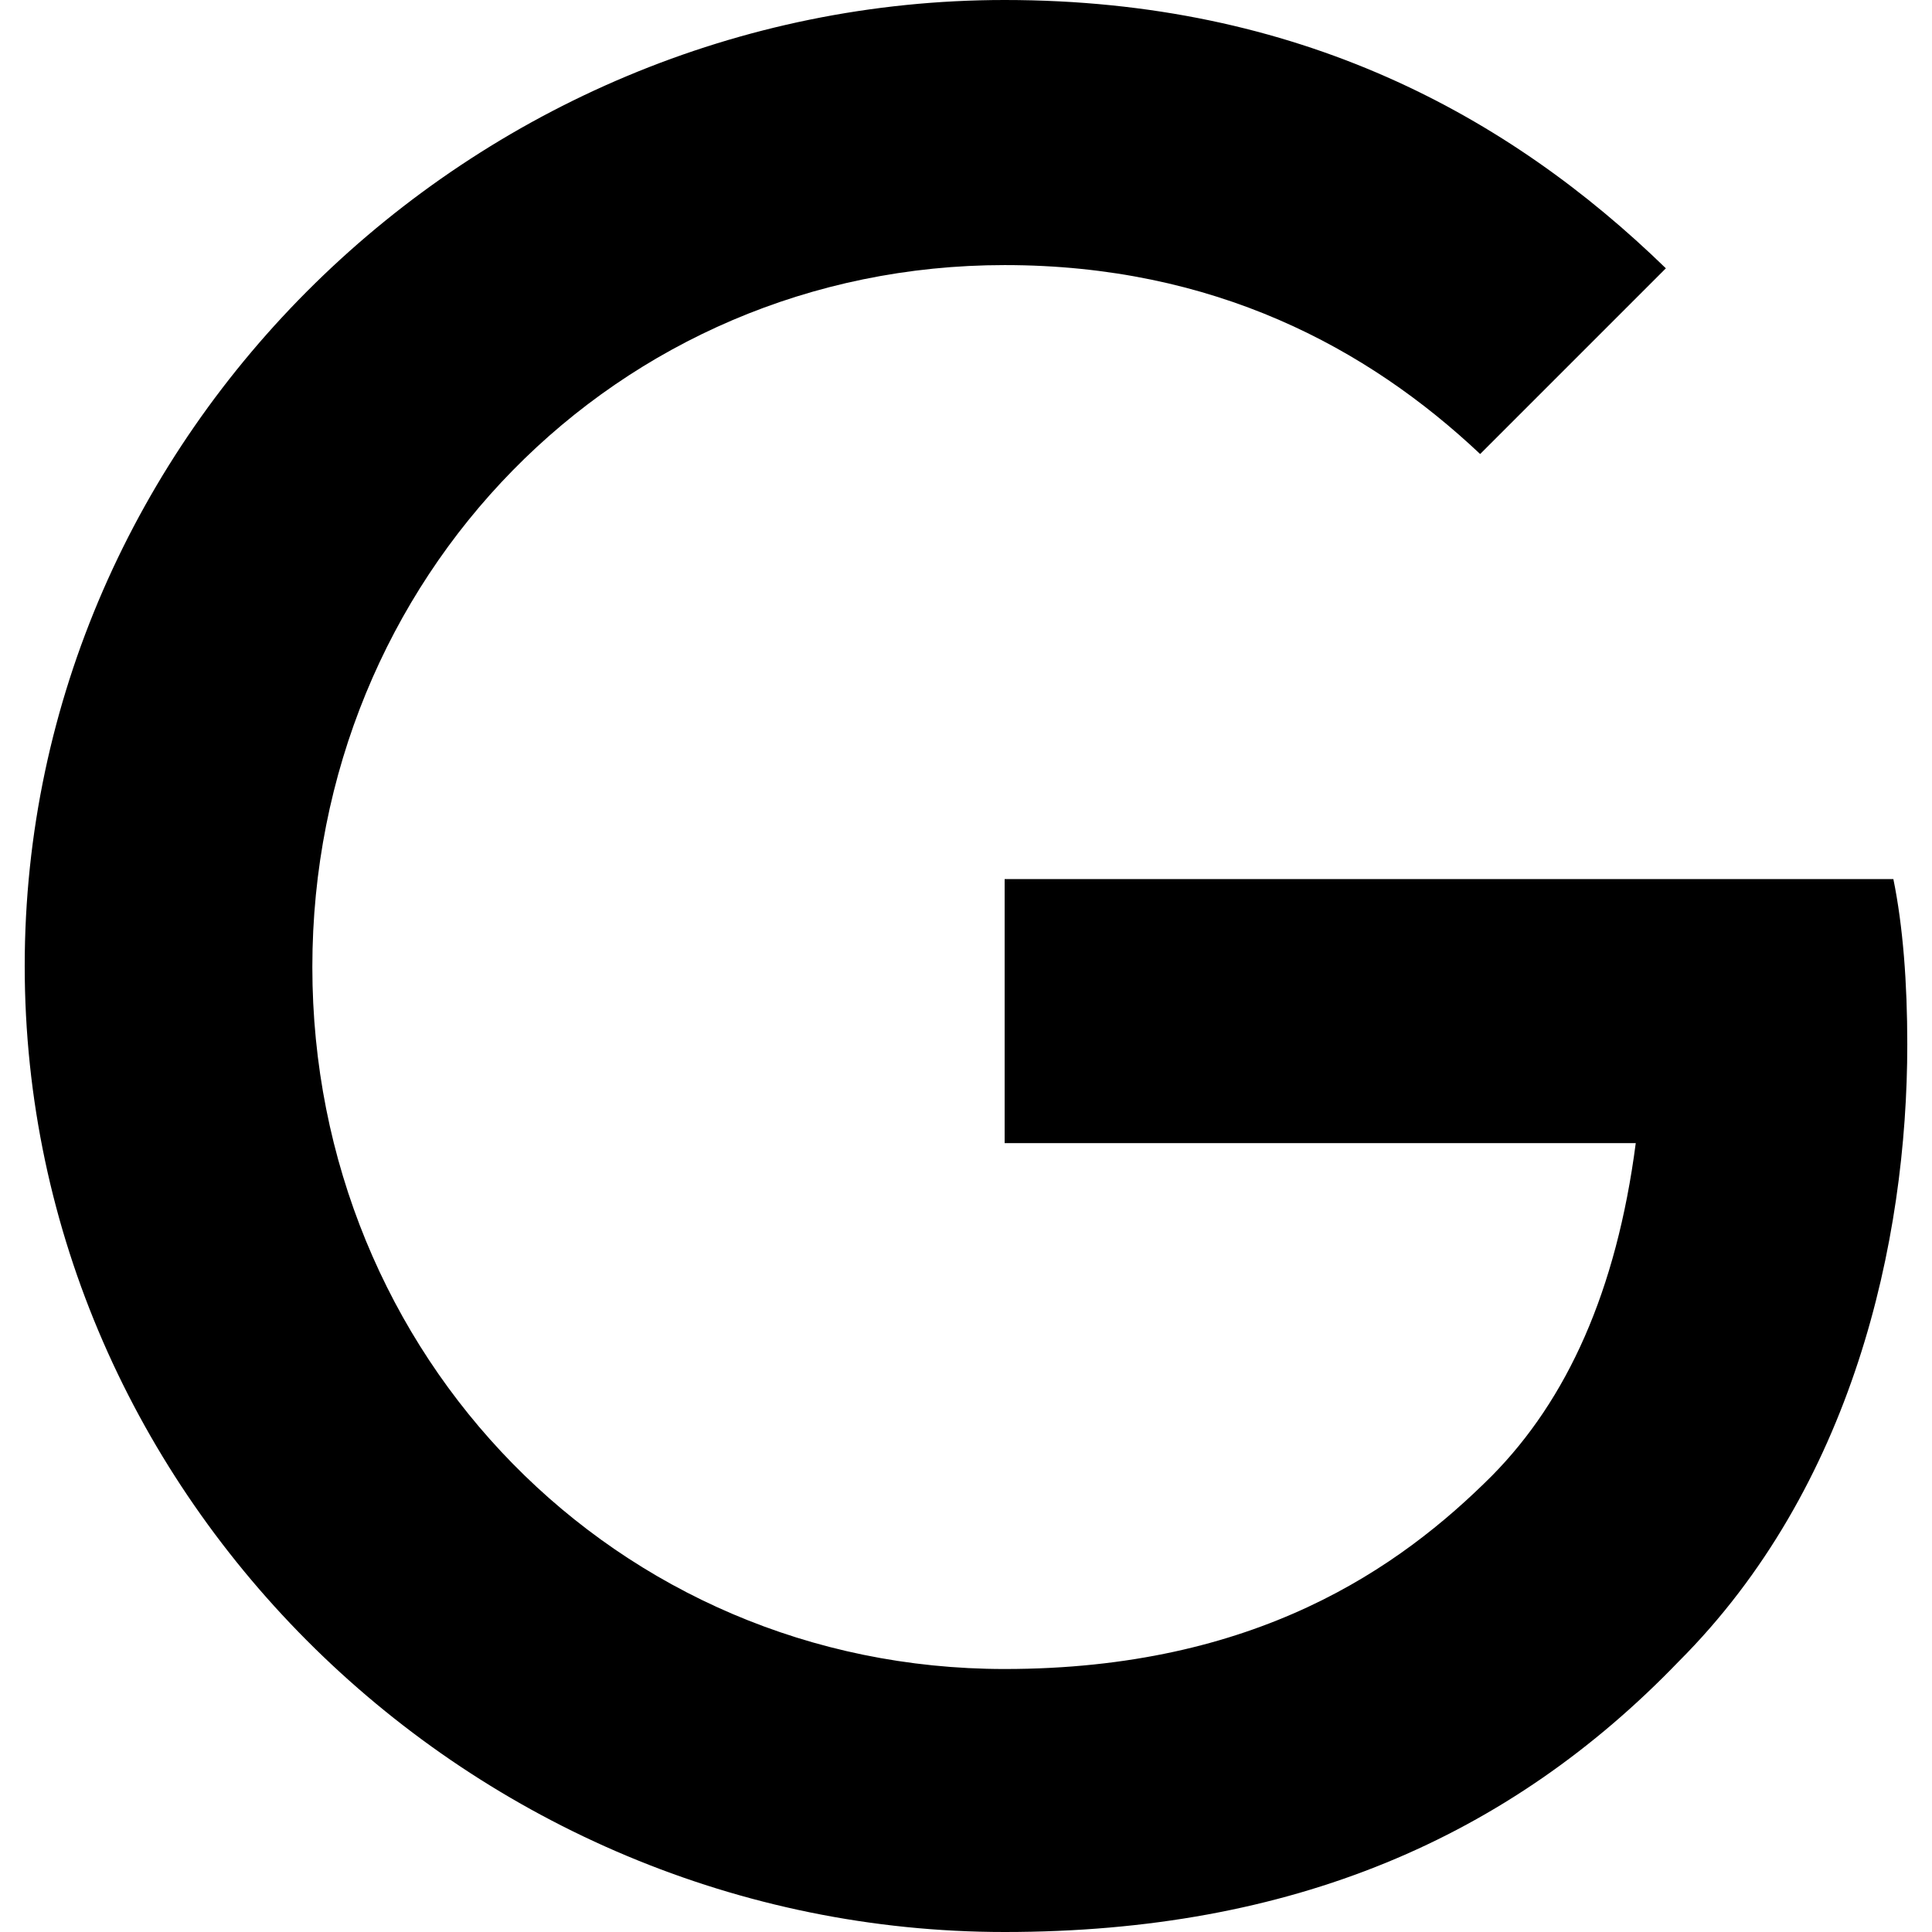
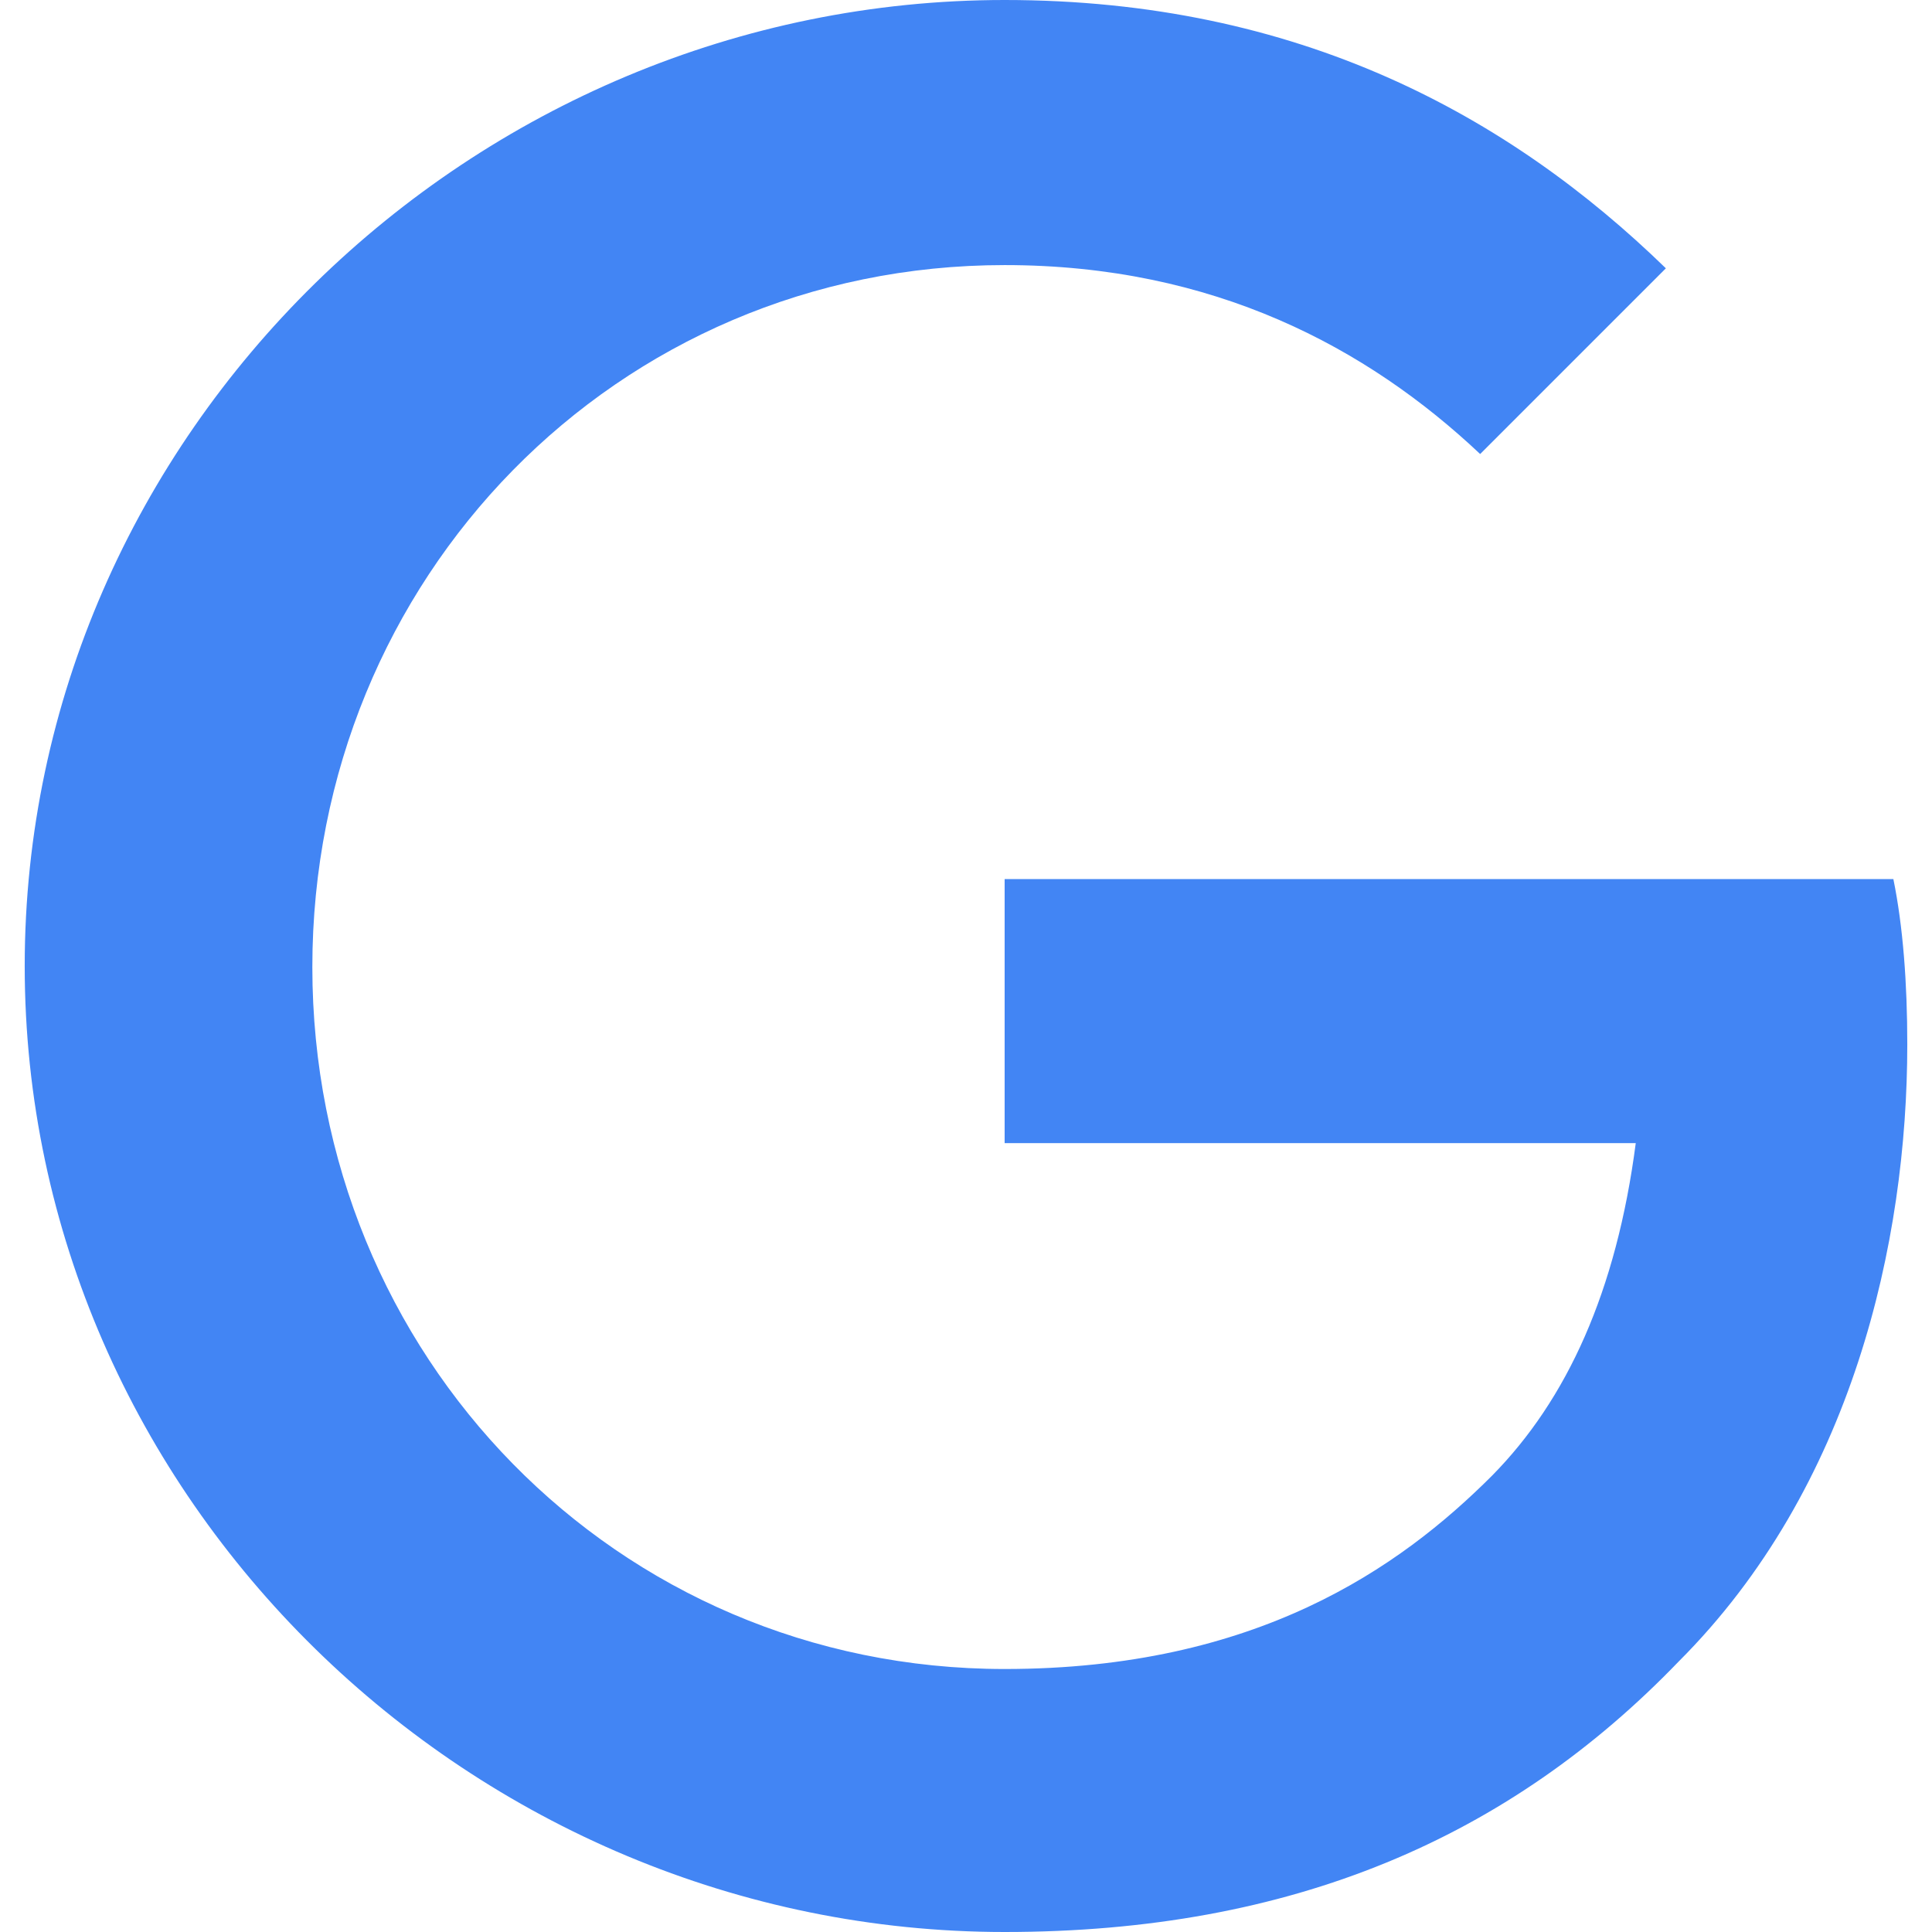
- <svg xmlns="http://www.w3.org/2000/svg" role="img" viewBox="0 0 24 24">
+ <svg xmlns="http://www.w3.org/2000/svg" fill="#4285F4" role="img" viewBox="0 0 24 24">
  <path d="M12.48 10.92v3.28h7.84c-.24 1.84-.853 3.187-1.787 4.133-1.147 1.147-2.933 2.4-6.053 2.4-4.827 0-8.6-3.893-8.6-8.72s3.773-8.72 8.6-8.72c2.6 0 4.507 1.027 5.907 2.347l2.307-2.307C18.747 1.44 16.133 0 12.48 0 5.867 0 .307 5.387.307 12s5.56 12 12.173 12c3.573 0 6.267-1.173 8.373-3.36 2.16-2.16 2.84-5.213 2.84-7.667 0-.76-.053-1.467-.173-2.053H12.48z" />
</svg>
